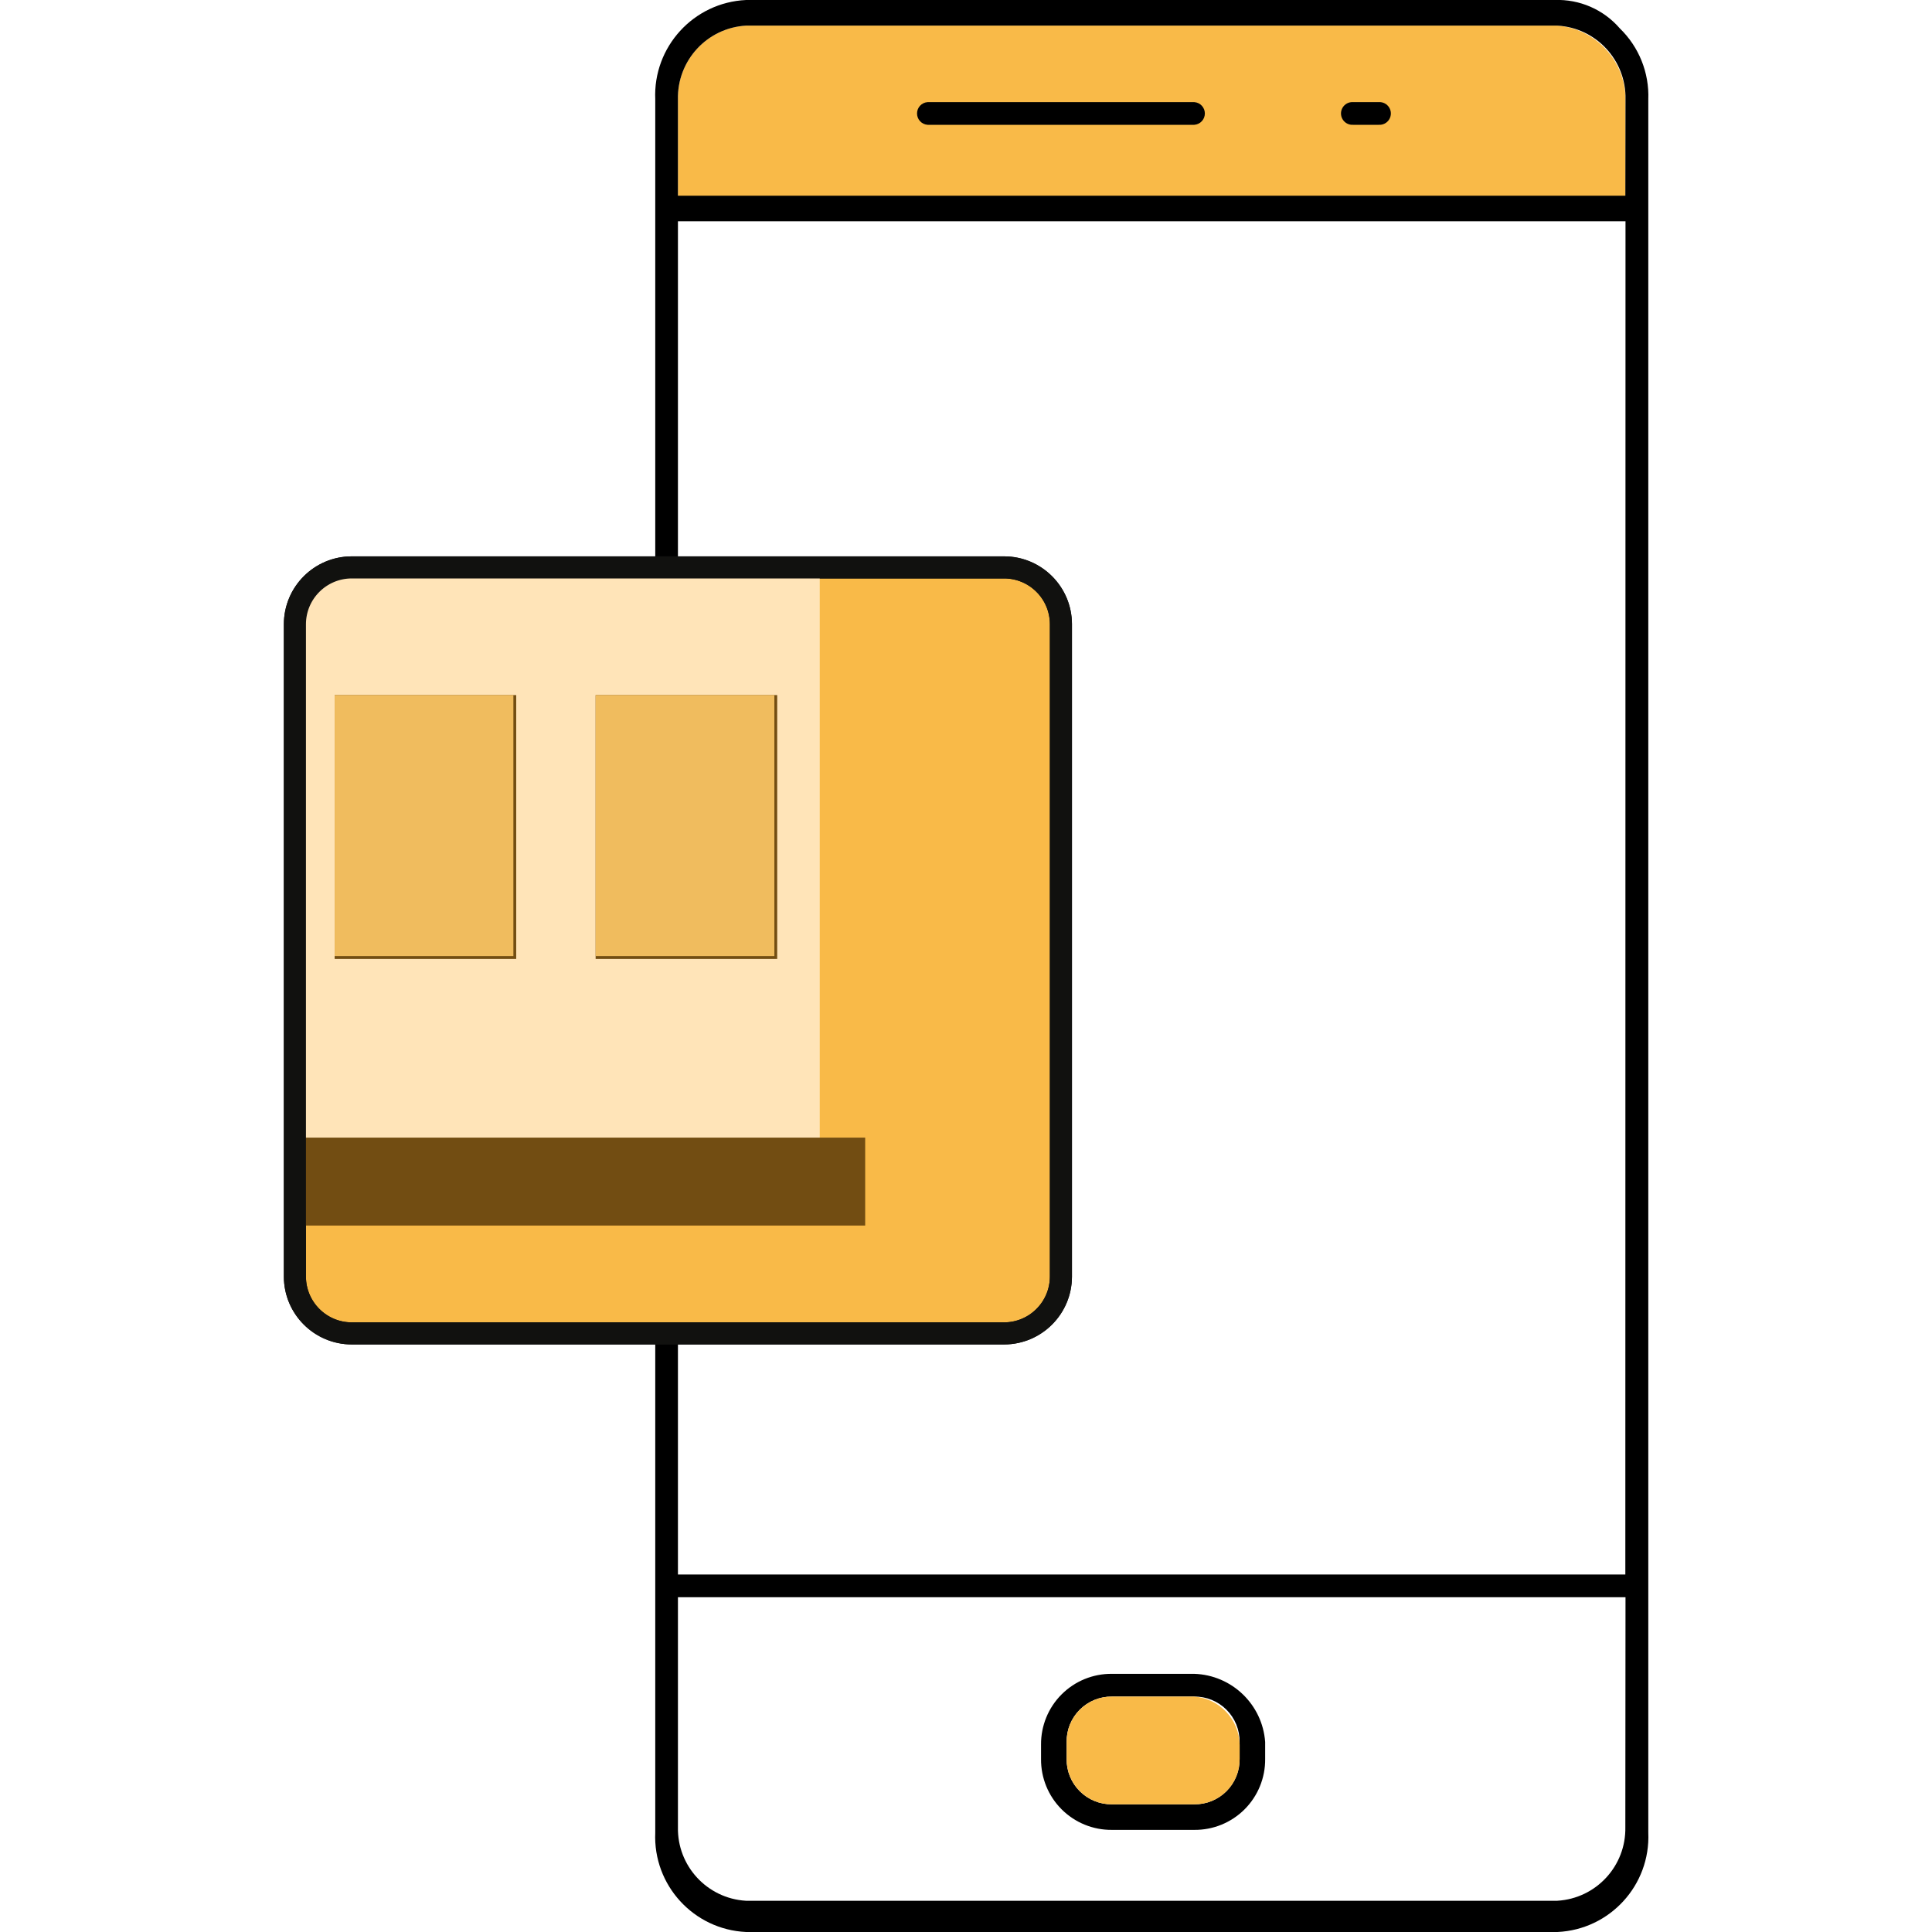
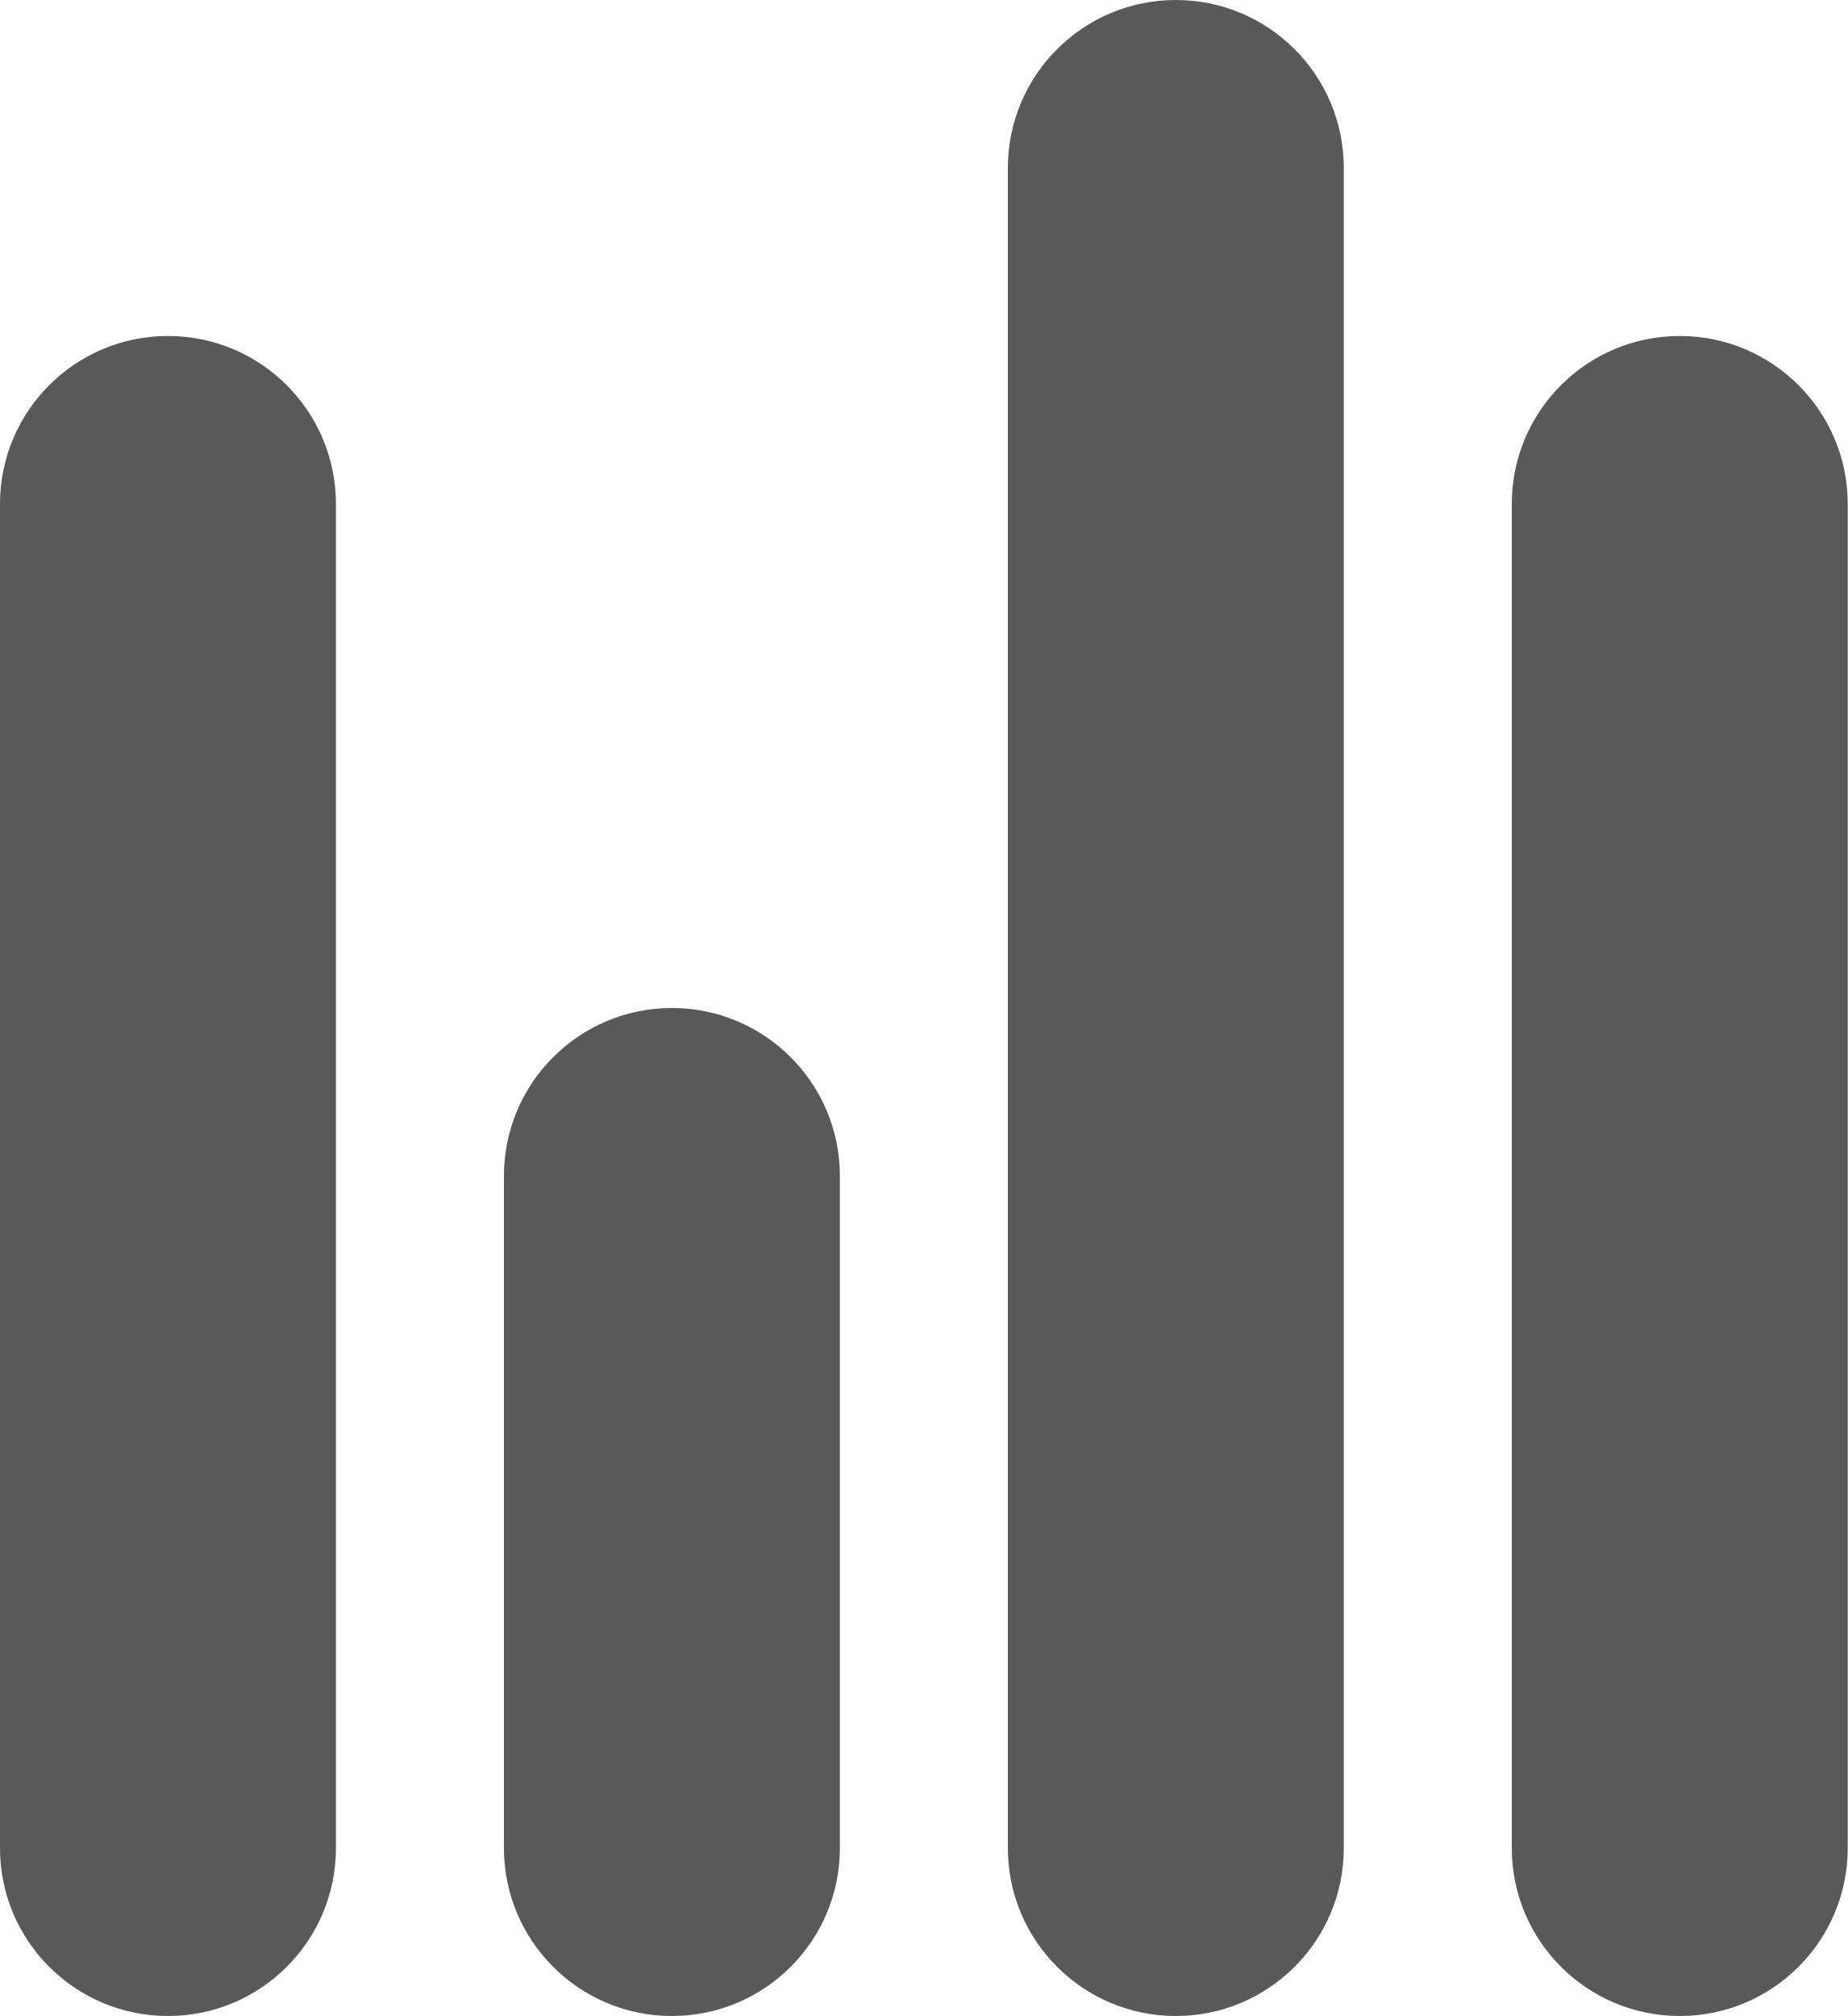
- <svg xmlns="http://www.w3.org/2000/svg" width="24" height="24" viewBox="0 0 24.715 35">
-   <g id="Survey" transform="translate(-7.251 -2)">
-     <path id="Path_219" data-name="Path 219" d="M38.166,4.236v1.8H21v-1.8A1.309,1.309,0,0,1,22.233,2.9h14.7A1.346,1.346,0,0,1,38.166,4.236Z" transform="translate(-6.61 -0.437)" fill="#f9ba48" />
-     <g id="Group_181" data-name="Group 181" transform="translate(18.707 3.85)">
-       <path id="Path_220" data-name="Path 220" d="M29.606,6.011a.206.206,0,0,1,0-.411h4.831a.206.206,0,0,1,0,.411Z" transform="translate(-29.4 -5.6)" />
-       <path id="Path_221" data-name="Path 221" d="M44.606,6.011a.206.206,0,1,1,0-.411h.463a.206.206,0,1,1,0,.411Z" transform="translate(-36.691 -5.6)" />
-     </g>
-     <path id="Path_222" data-name="Path 222" d="M36.575,61h-1.49A1.272,1.272,0,0,0,33.8,62.285v.257a1.272,1.272,0,0,0,1.285,1.285h1.49a1.272,1.272,0,0,0,1.285-1.285v-.308A1.331,1.331,0,0,0,36.575,61Zm.822,1.542a.812.812,0,0,1-.822.822h-1.49a.812.812,0,0,1-.822-.822v-.308a.812.812,0,0,1,.822-.822h1.49a.812.812,0,0,1,.822.822Z" transform="translate(-12.832 -28.677)" />
-     <path id="Path_223" data-name="Path 223" d="M37.835,62.674v.257a.812.812,0,0,1-.822.822h-1.49a.812.812,0,0,1-.822-.822v-.308a.812.812,0,0,1,.822-.822h1.49A.893.893,0,0,1,37.835,62.674Z" transform="translate(-13.269 -29.066)" fill="#f9ba48" />
-     <path id="Path_224" data-name="Path 224" d="M37.674,2.514A1.488,1.488,0,0,0,36.492,2H21.845A1.727,1.727,0,0,0,20.2,3.8V35.2A1.727,1.727,0,0,0,21.845,37h14.7a1.727,1.727,0,0,0,1.645-1.8V3.8A1.7,1.7,0,0,0,37.674,2.514Zm.1,32.584a1.309,1.309,0,0,1-1.233,1.336h-14.7A1.309,1.309,0,0,1,20.611,35.1V30.935H37.777Zm0-4.574H20.611V6.009H37.777Zm0-24.978H20.611V3.8a1.309,1.309,0,0,1,1.233-1.336h14.7A1.309,1.309,0,0,1,37.777,3.8Z" transform="translate(-6.221)" />
-     <g id="Group_184" data-name="Group 184" transform="translate(7.4 12.279)">
-       <path id="Path_225" data-name="Path 225" d="M21.377,23.028V34.849a1.031,1.031,0,0,1-1.028,1.028H8.528A1.031,1.031,0,0,1,7.5,34.849V23.028A1.031,1.031,0,0,1,8.528,22H20.349A1.03,1.03,0,0,1,21.377,23.028Z" transform="translate(-7.449 -22)" fill="#f9ba48" stroke="#11110f" stroke-miterlimit="10" stroke-width="0.4" />
-       <path id="Path_226" data-name="Path 226" d="M17.008,22V32.382H7.5V23.028A1.031,1.031,0,0,1,8.528,22Z" transform="translate(-7.449 -22)" fill="#ffe4b8" />
-       <g id="Group_182" data-name="Group 182" transform="translate(5.499 2.313)">
-         <rect id="Rectangle_121" data-name="Rectangle 121" width="3.289" height="4.78" fill="#724d12" />
-         <rect id="Rectangle_122" data-name="Rectangle 122" width="3.238" height="4.728" fill="#f0bc5e" />
-       </g>
-       <g id="Group_183" data-name="Group 183" transform="translate(0.771 2.313)">
-         <rect id="Rectangle_123" data-name="Rectangle 123" width="3.289" height="4.78" fill="#724d12" />
-         <rect id="Rectangle_124" data-name="Rectangle 124" width="3.238" height="4.728" fill="#f0bc5e" />
-       </g>
-       <rect id="Rectangle_125" data-name="Rectangle 125" width="10.382" height="1.593" transform="translate(0 10.33)" fill="#724d12" />
-       <path id="Path_227" data-name="Path 227" d="M21.377,23.028V34.849a1.031,1.031,0,0,1-1.028,1.028H8.528A1.031,1.031,0,0,1,7.5,34.849V23.028A1.031,1.031,0,0,1,8.528,22H20.349A1.03,1.03,0,0,1,21.377,23.028Z" transform="translate(-7.449 -22)" fill="none" stroke="#11110f" stroke-miterlimit="10" stroke-width="0.4" />
-     </g>
-   </g>
+ <svg xmlns="http://www.w3.org/2000/svg" width="11" height="12" viewBox="0 0 11 12" fill="none">
+   <rect y="2" width="2" height="10" rx="1" fill="#595959" />
+   <rect x="9" y="2" width="2" height="10" rx="1" fill="#595959" />
+   <rect x="3" y="6" width="2" height="6" rx="1" fill="#595959" />
+   <rect x="6" width="2" height="12" rx="1" fill="#595959" />
</svg>
